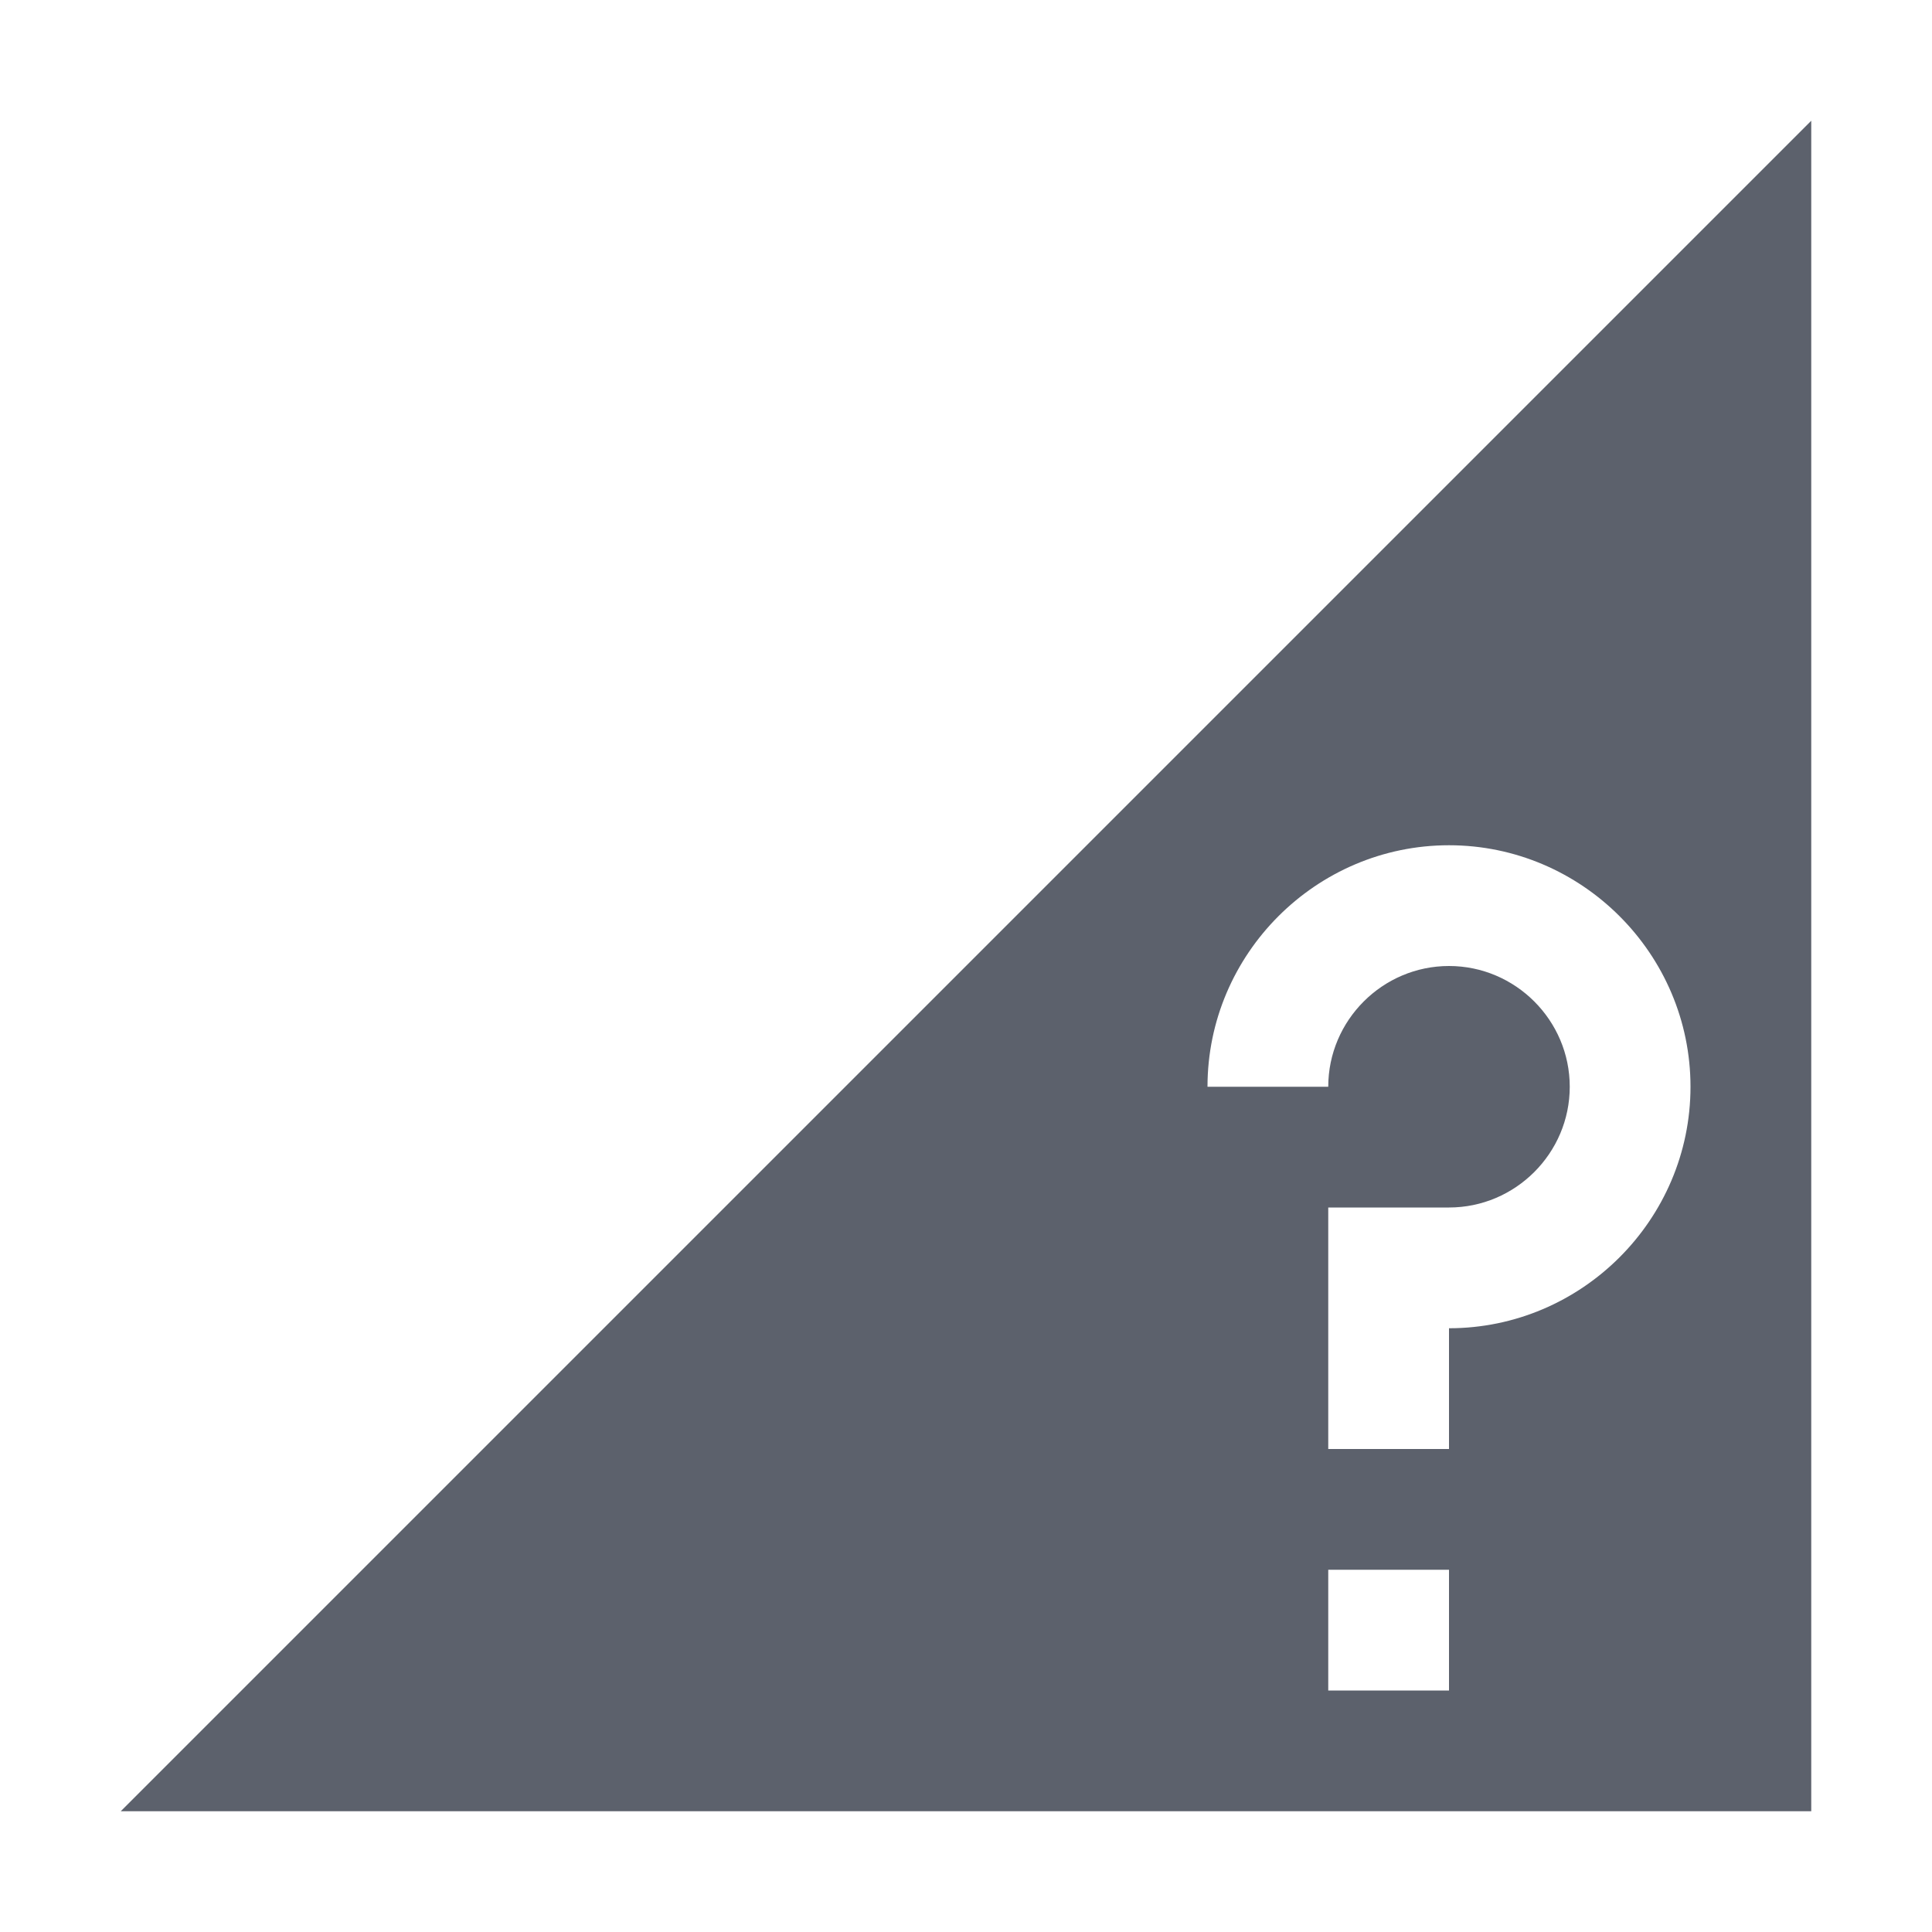
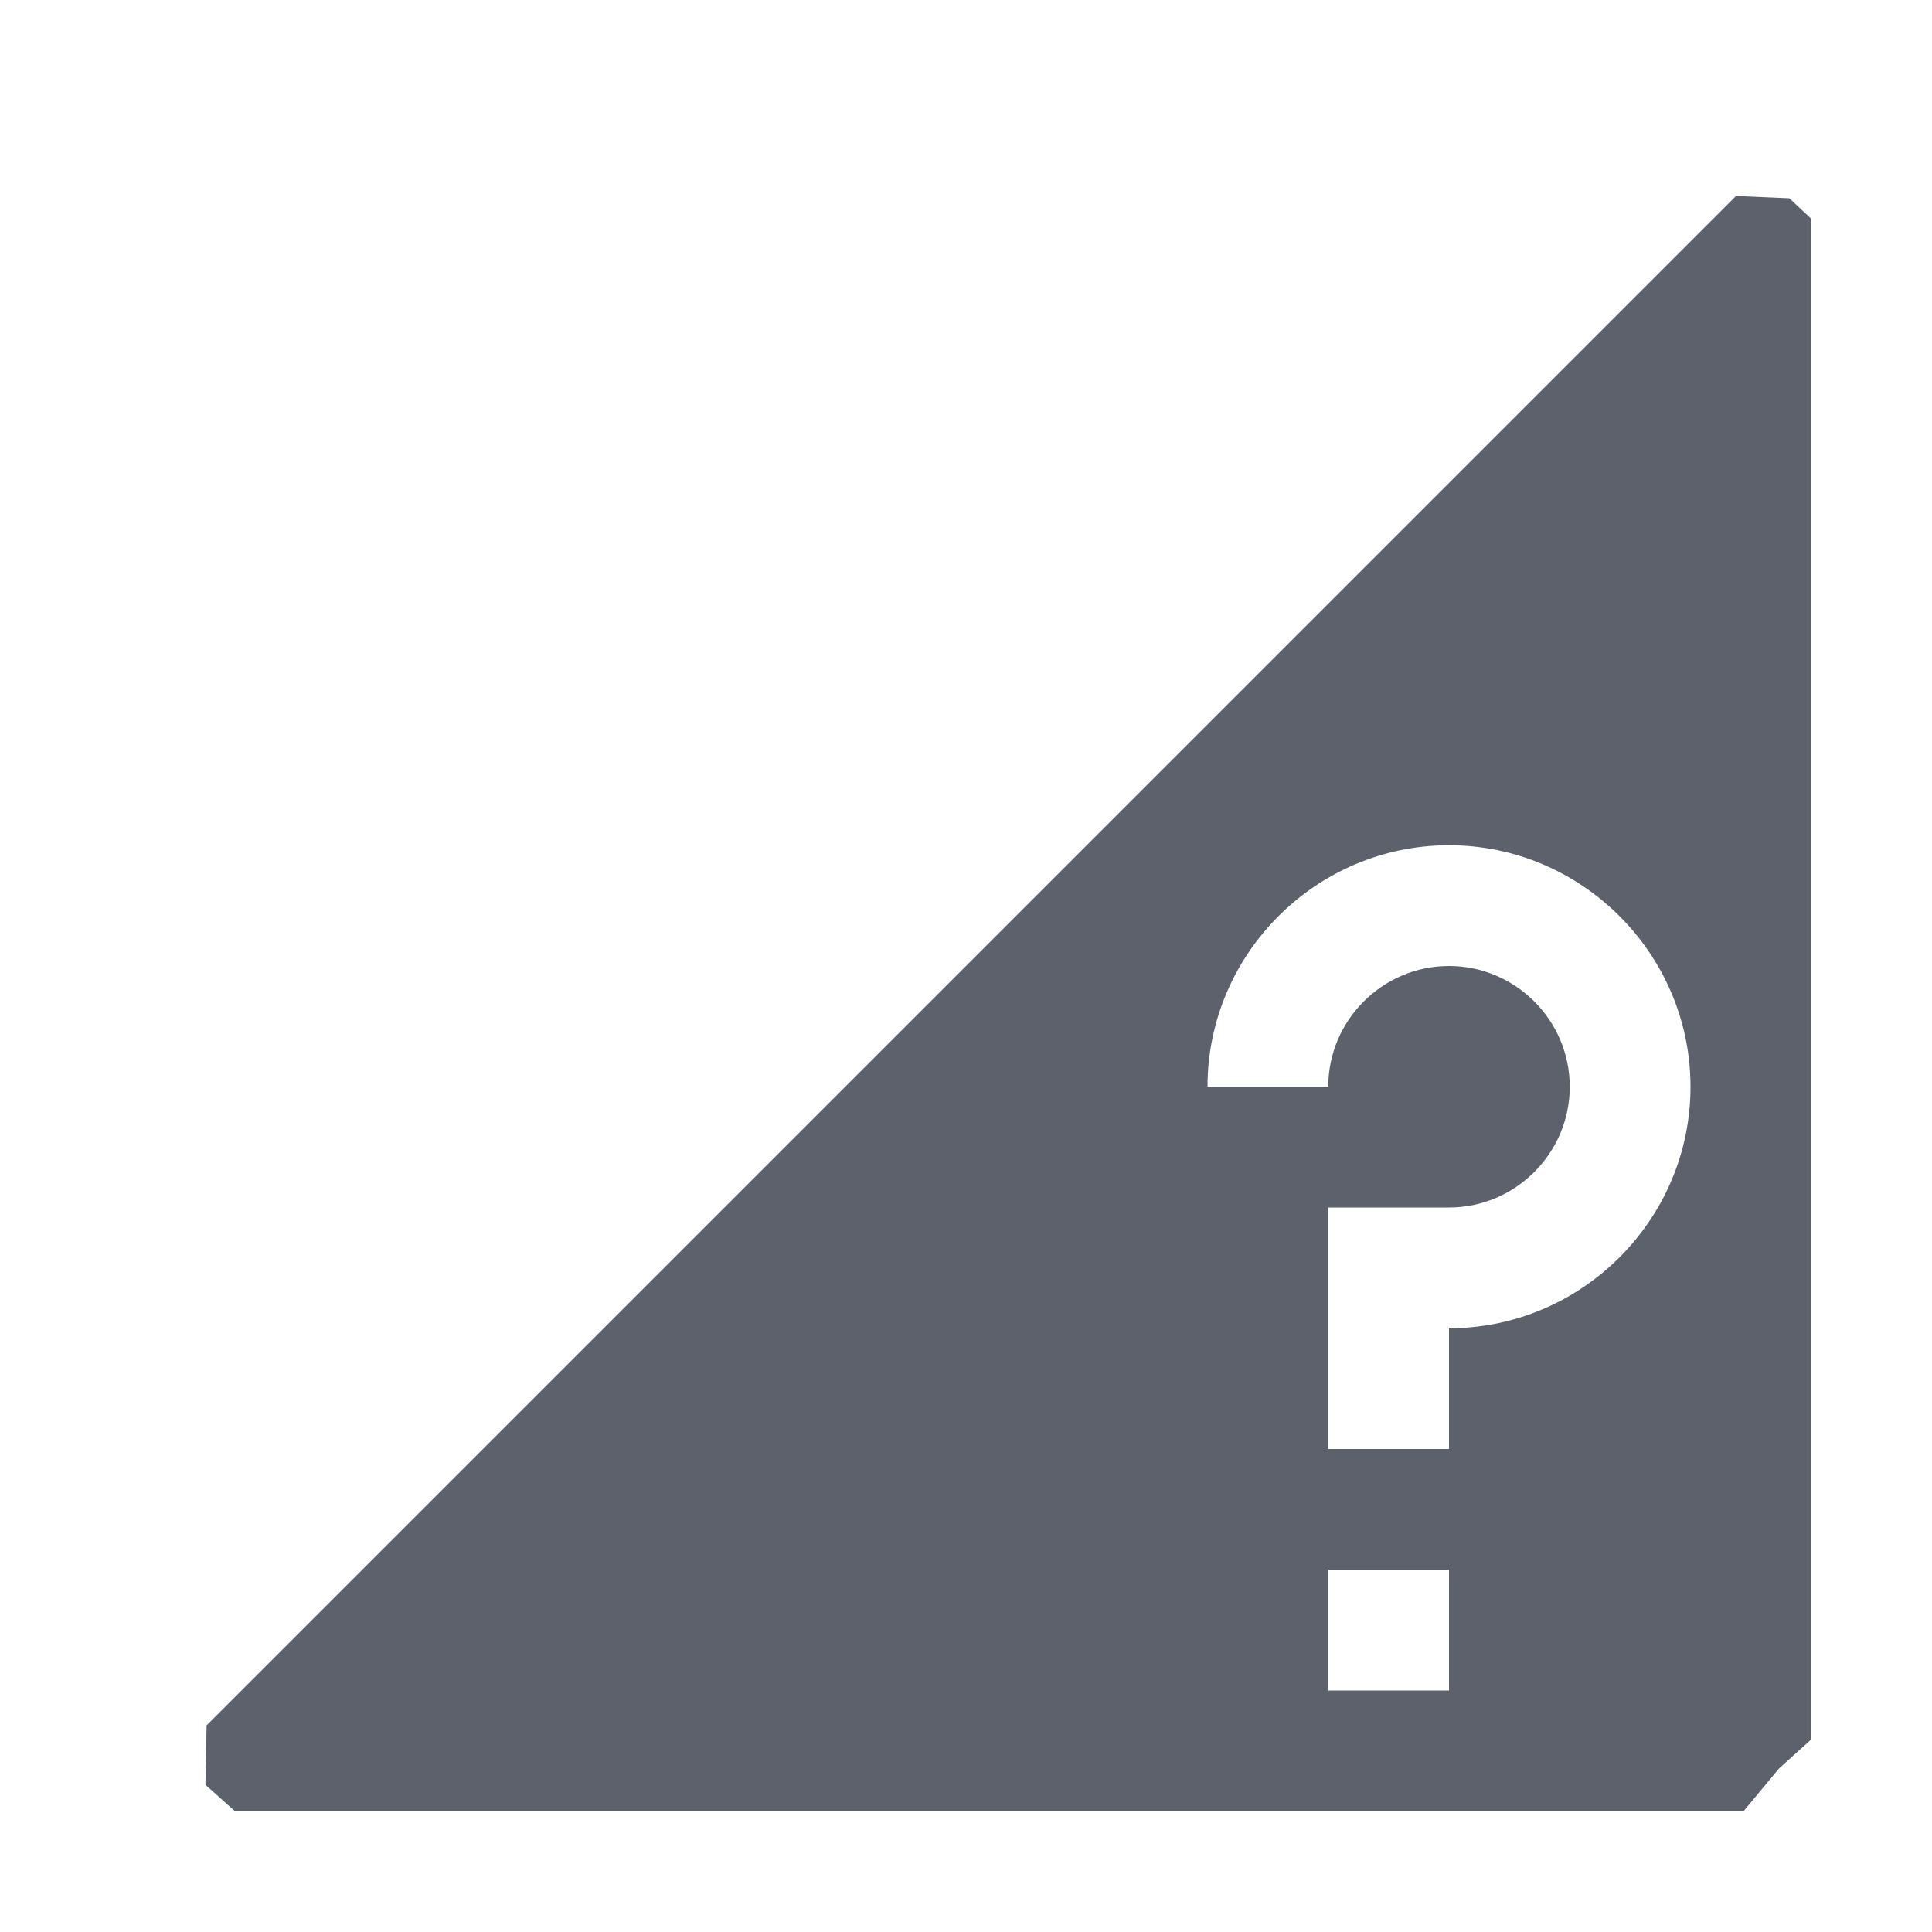
- <svg xmlns="http://www.w3.org/2000/svg" width="16" height="16" version="1.1">
-   <path style="fill:#5c616c" d="M 15,1 1,15 H 15 Z M 12,7 C 13.1,7 14,7.9 14,9 14,10.1 13.1,11 12,11 V 12 H 11 V 10 H 12 C 12.55,10 13,9.55 13,9 13,8.45 12.55,8 12,8 11.45,8 11,8.45 11,9 H 10 C 10,7.9 10.9,7 12,7 Z M 11,13 H 12 V 14 H 11 Z" />
+ <svg xmlns="http://www.w3.org/2000/svg" width="16" height="16" version="1.1" id="svg4">
+   <defs id="defs8" />
+   <path style="fill:#5c616c" d="M 14.819,1.642 14.377,1.623 1.711,14.289 1.701,14.781 1.946,15 H 14.439 L 14.734,14.645 15,14.405 V 1.812 Z M 12,7 c 1.1,0 2,0.9 2,2 0,1.1 -0.9,2 -2,2 v 1 h -1 v -2 h 1 c 0.55,0 1,-0.45 1,-1 0,-0.55 -0.45,-1 -1,-1 -0.55,0 -1,0.45 -1,1 h -1 c 0,-1.1 0.9,-2 2,-2 z m -1,6 h 1 v 1 h -1 z" id="path2" />
</svg>
